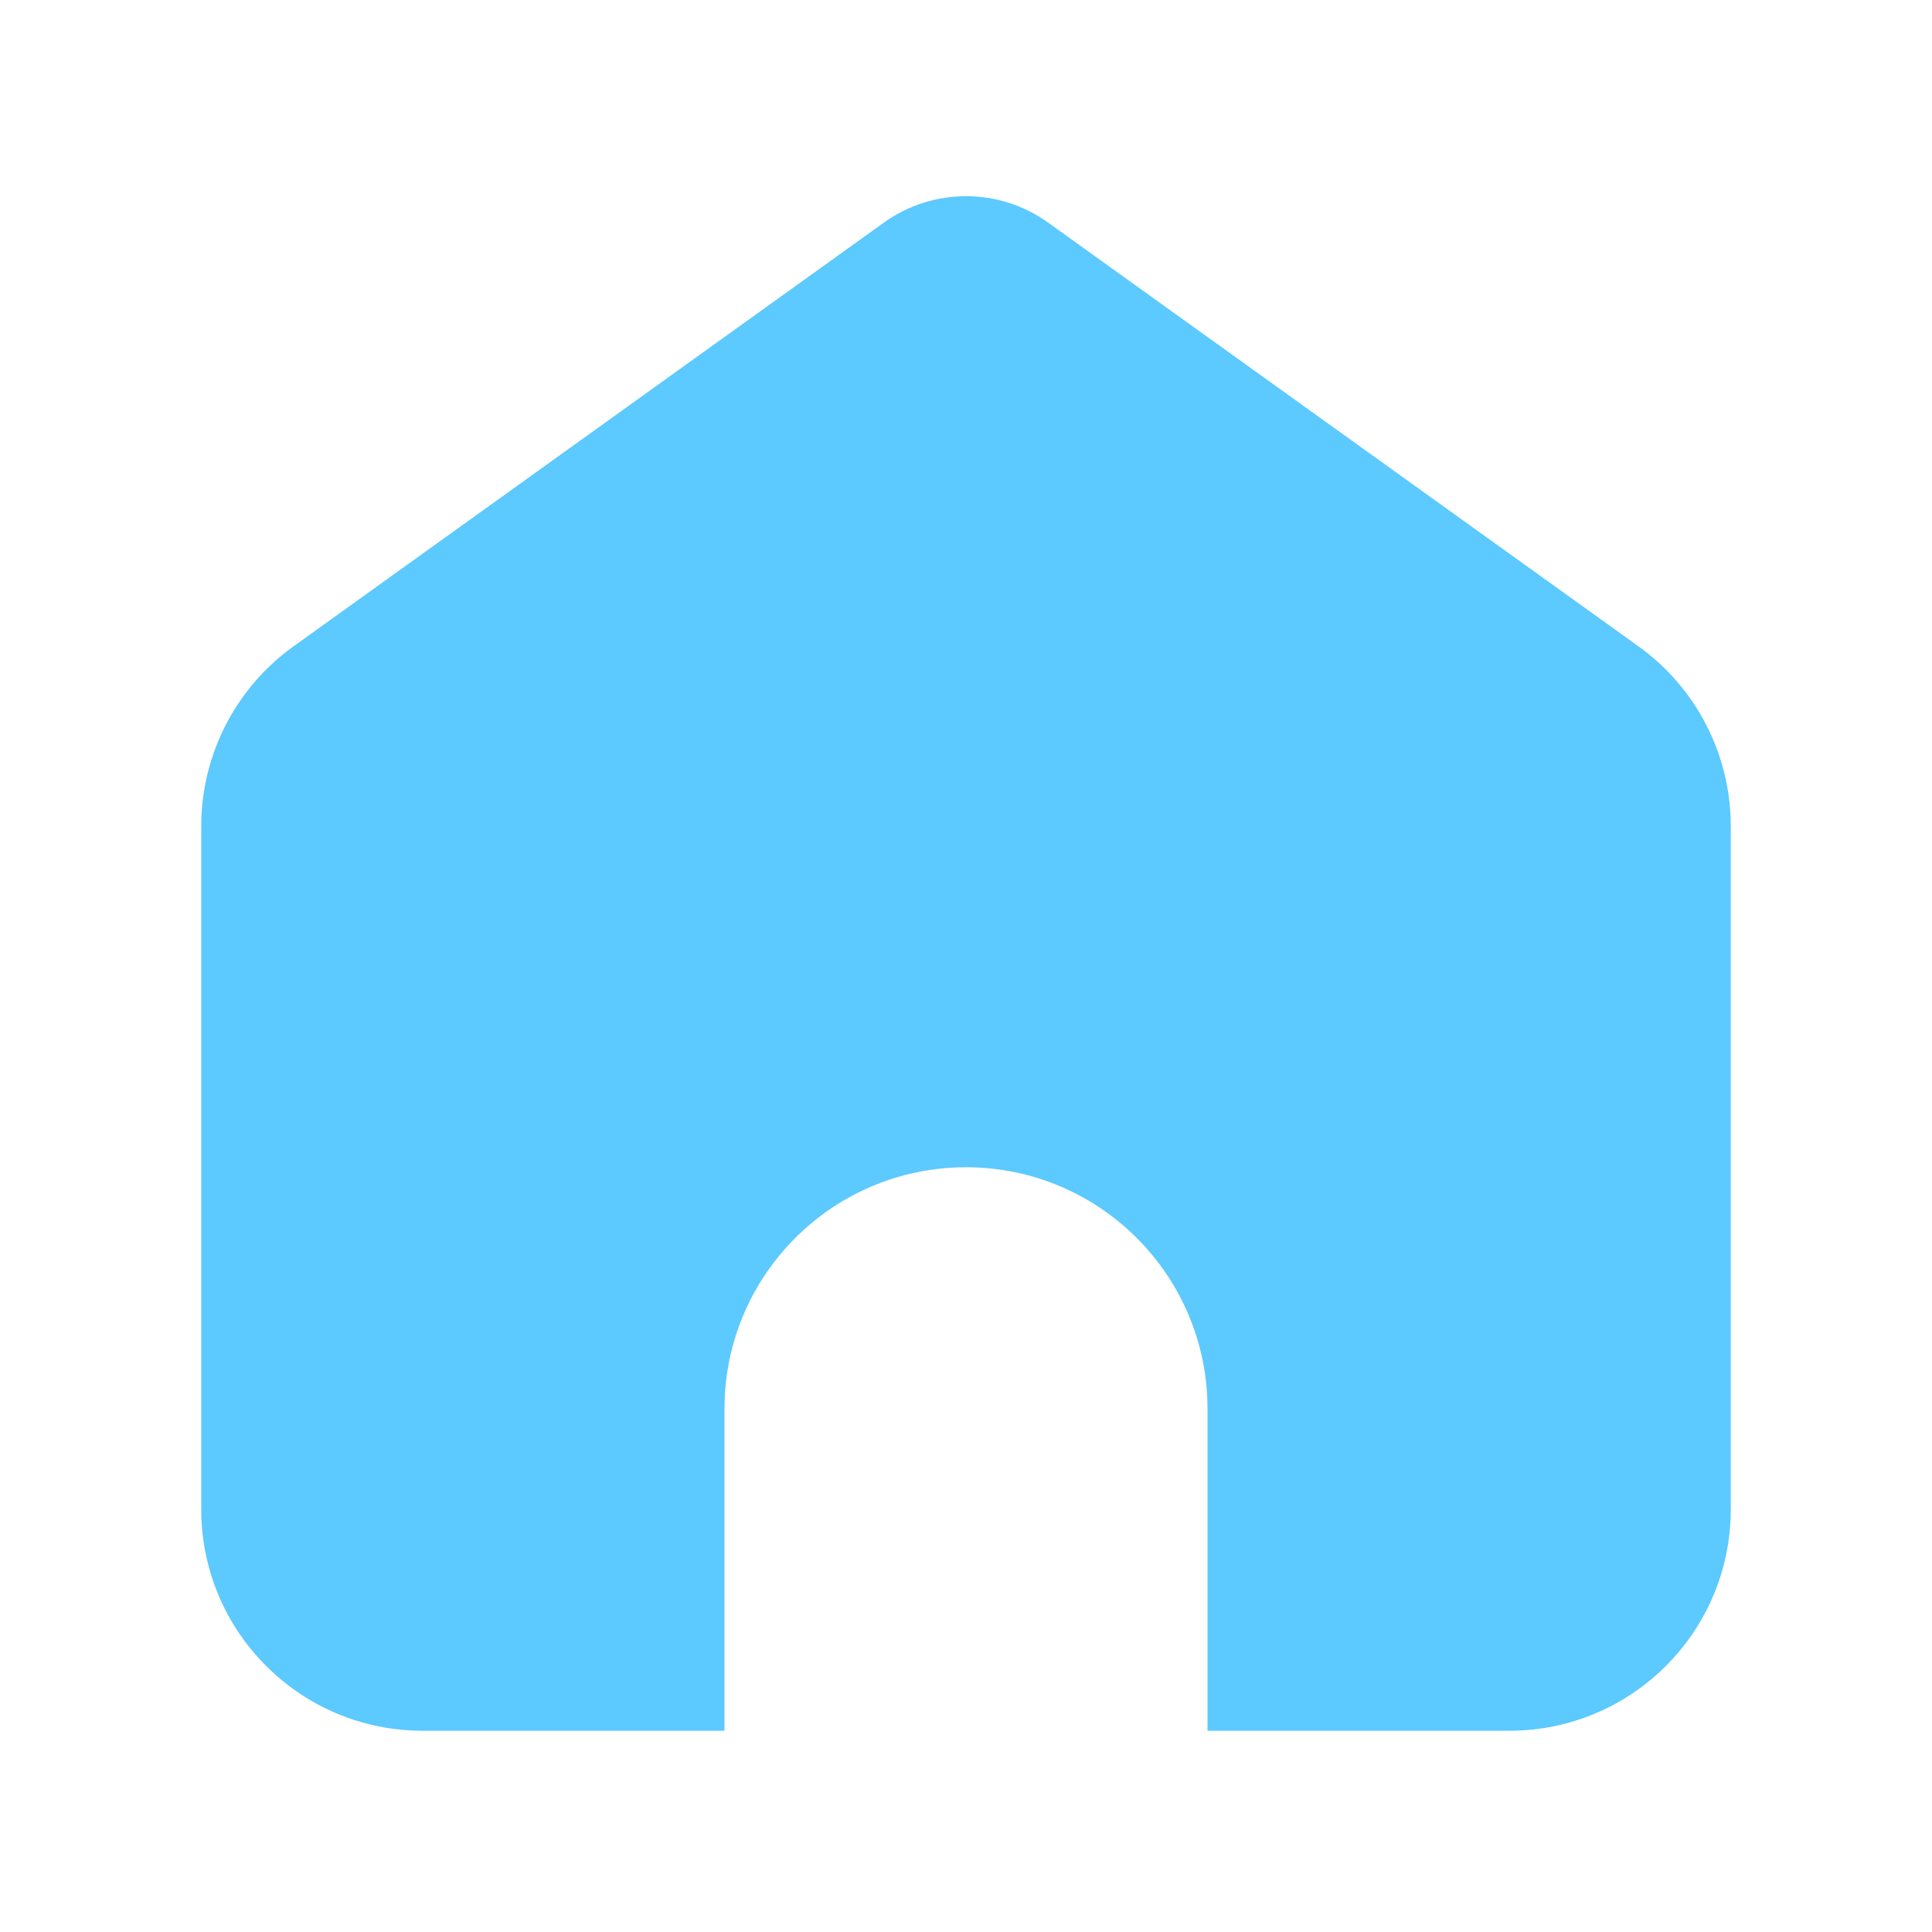
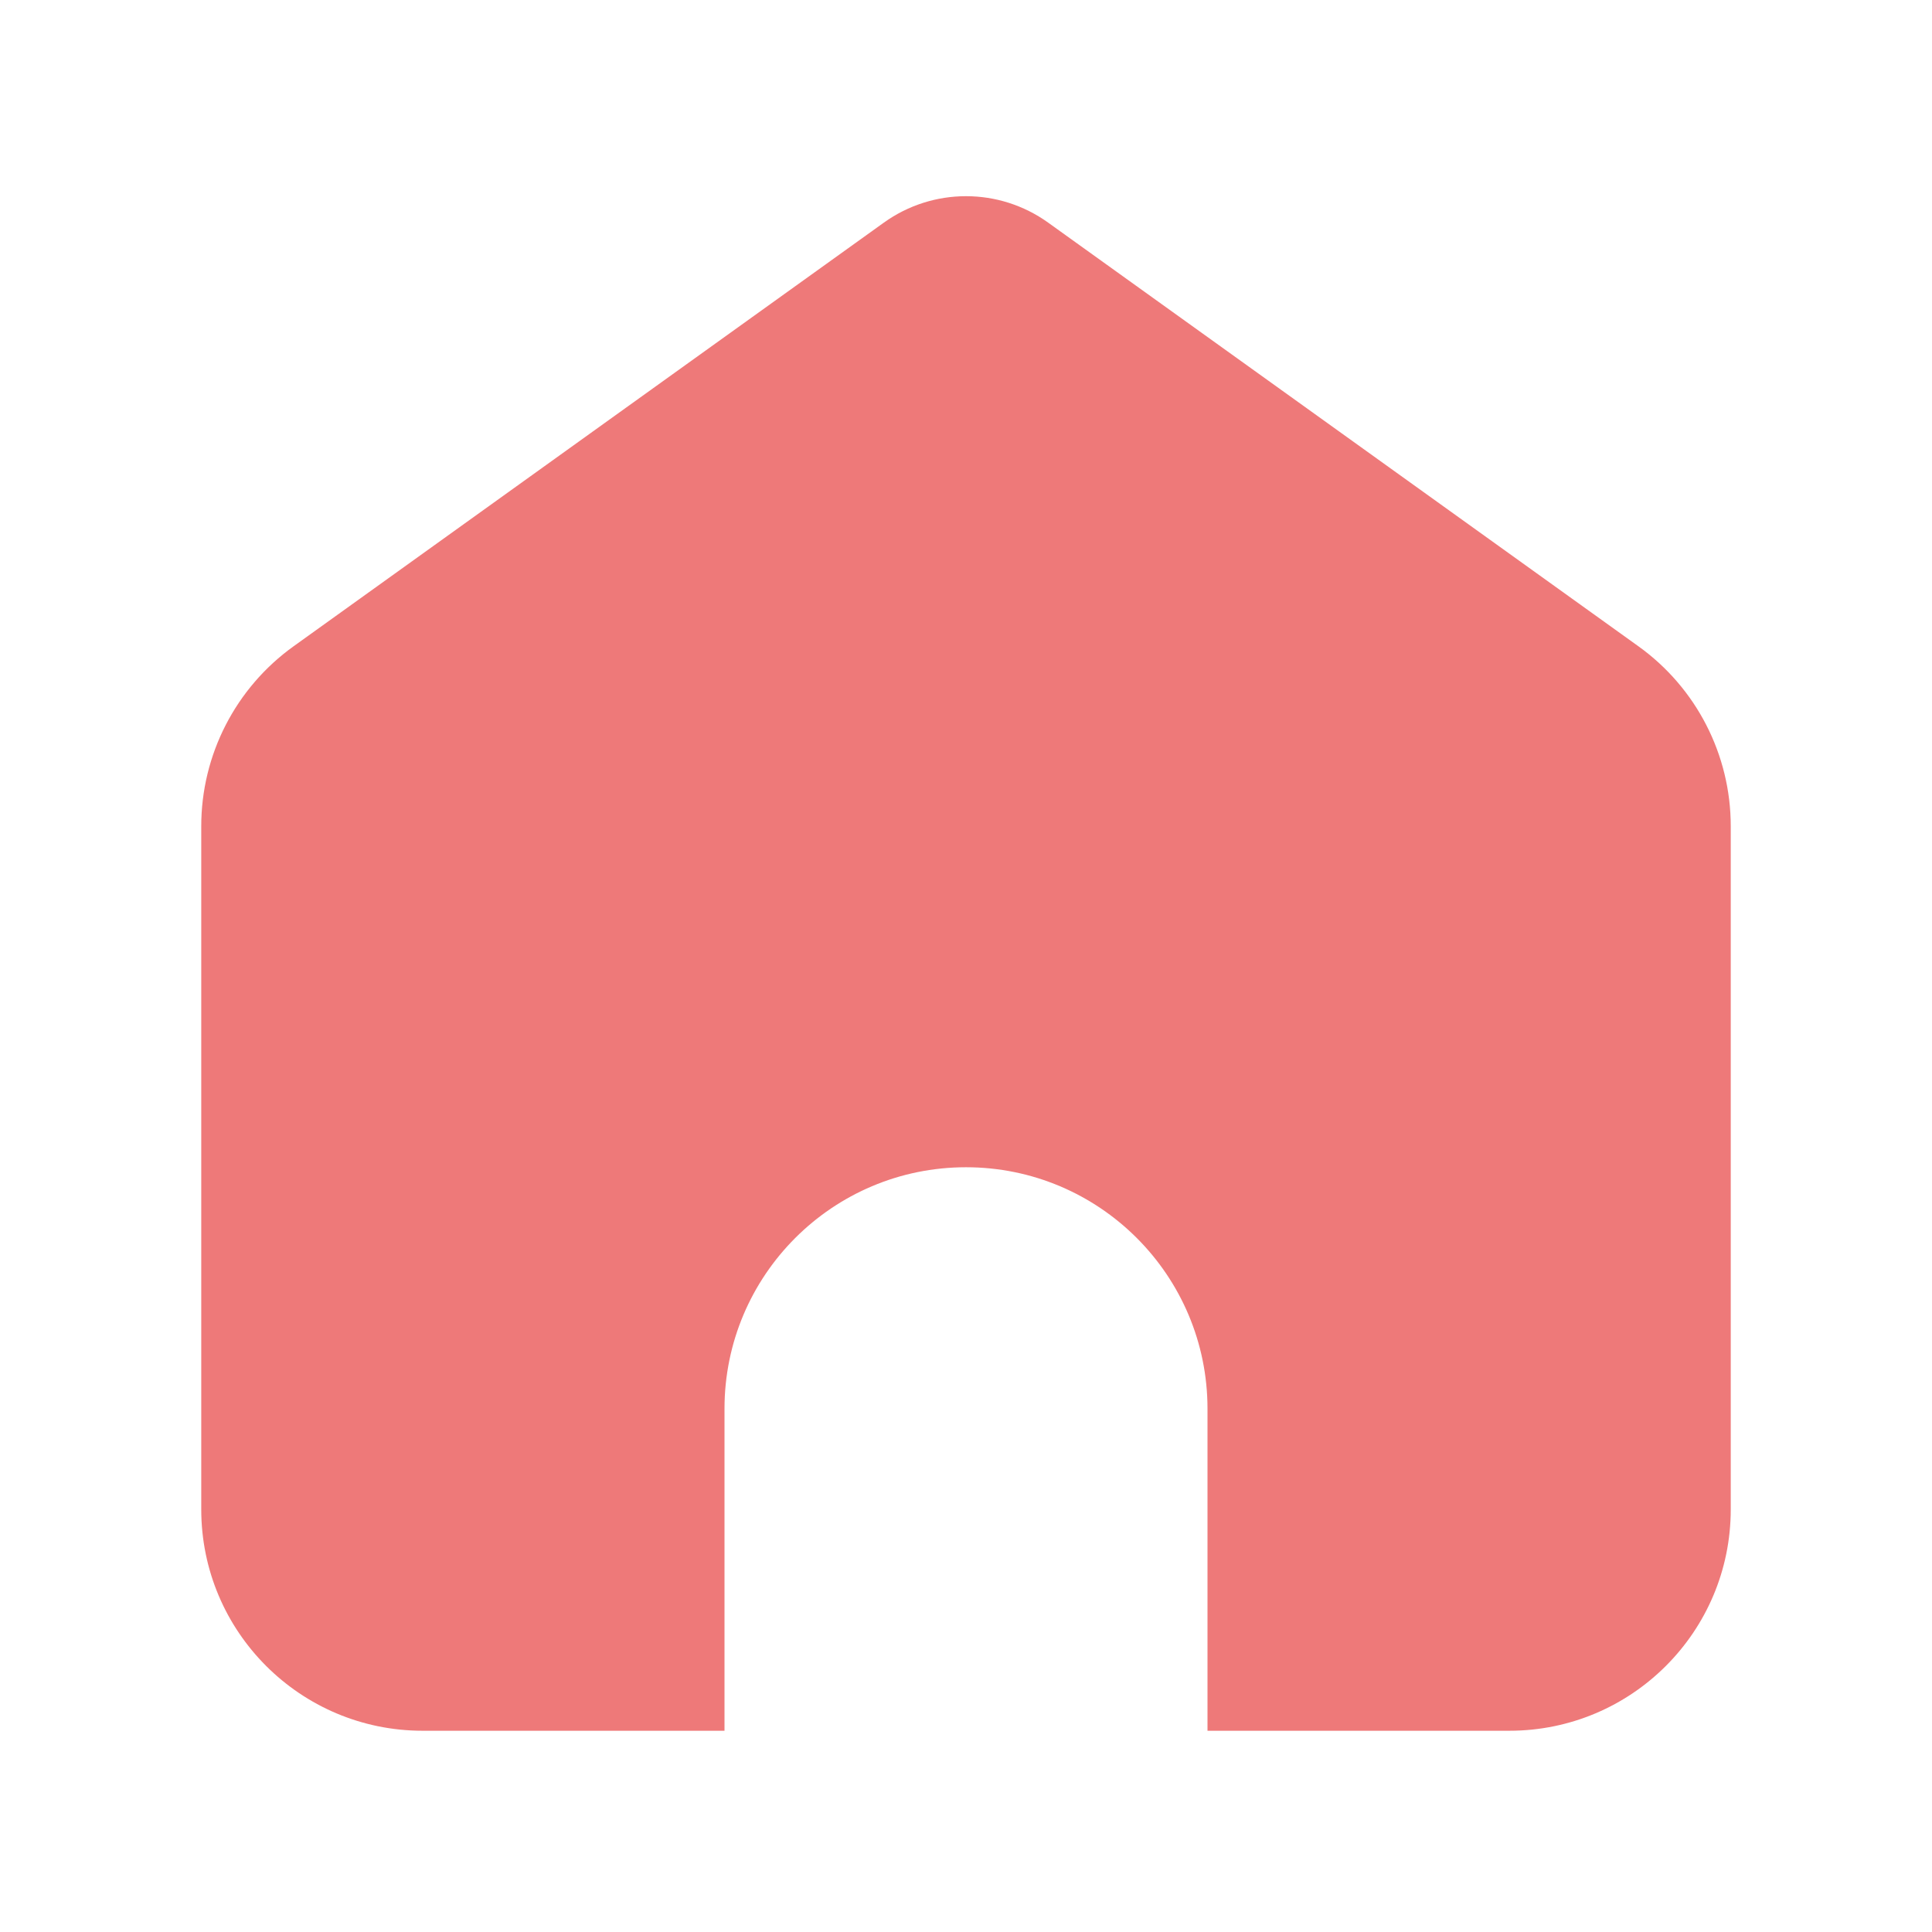
<svg xmlns="http://www.w3.org/2000/svg" class="icon" width="200px" height="200.00px" viewBox="0 0 1024 1024" version="1.1">
-   <path fill="#5cc9ff" d="M555.541 117.995l312.875 224.565A117.333 117.333 0 0 1 917.333 437.867V800c0 64.8-52.533 117.333-117.333 117.333H640V746.667c0-70.688-57.312-128-128-128s-128 57.312-128 128v170.667H224c-64.8 0-117.333-52.533-117.333-117.333V437.877a117.333 117.333 0 0 1 48.917-95.317l312.875-224.565a74.667 74.667 0 0 1 87.083 0z" />
+   <path fill="#ee7979" d="M555.541 117.995l312.875 224.565A117.333 117.333 0 0 1 917.333 437.867V800c0 64.8-52.533 117.333-117.333 117.333H640V746.667c0-70.688-57.312-128-128-128s-128 57.312-128 128v170.667H224c-64.8 0-117.333-52.533-117.333-117.333V437.877a117.333 117.333 0 0 1 48.917-95.317l312.875-224.565a74.667 74.667 0 0 1 87.083 0z" />
</svg>
